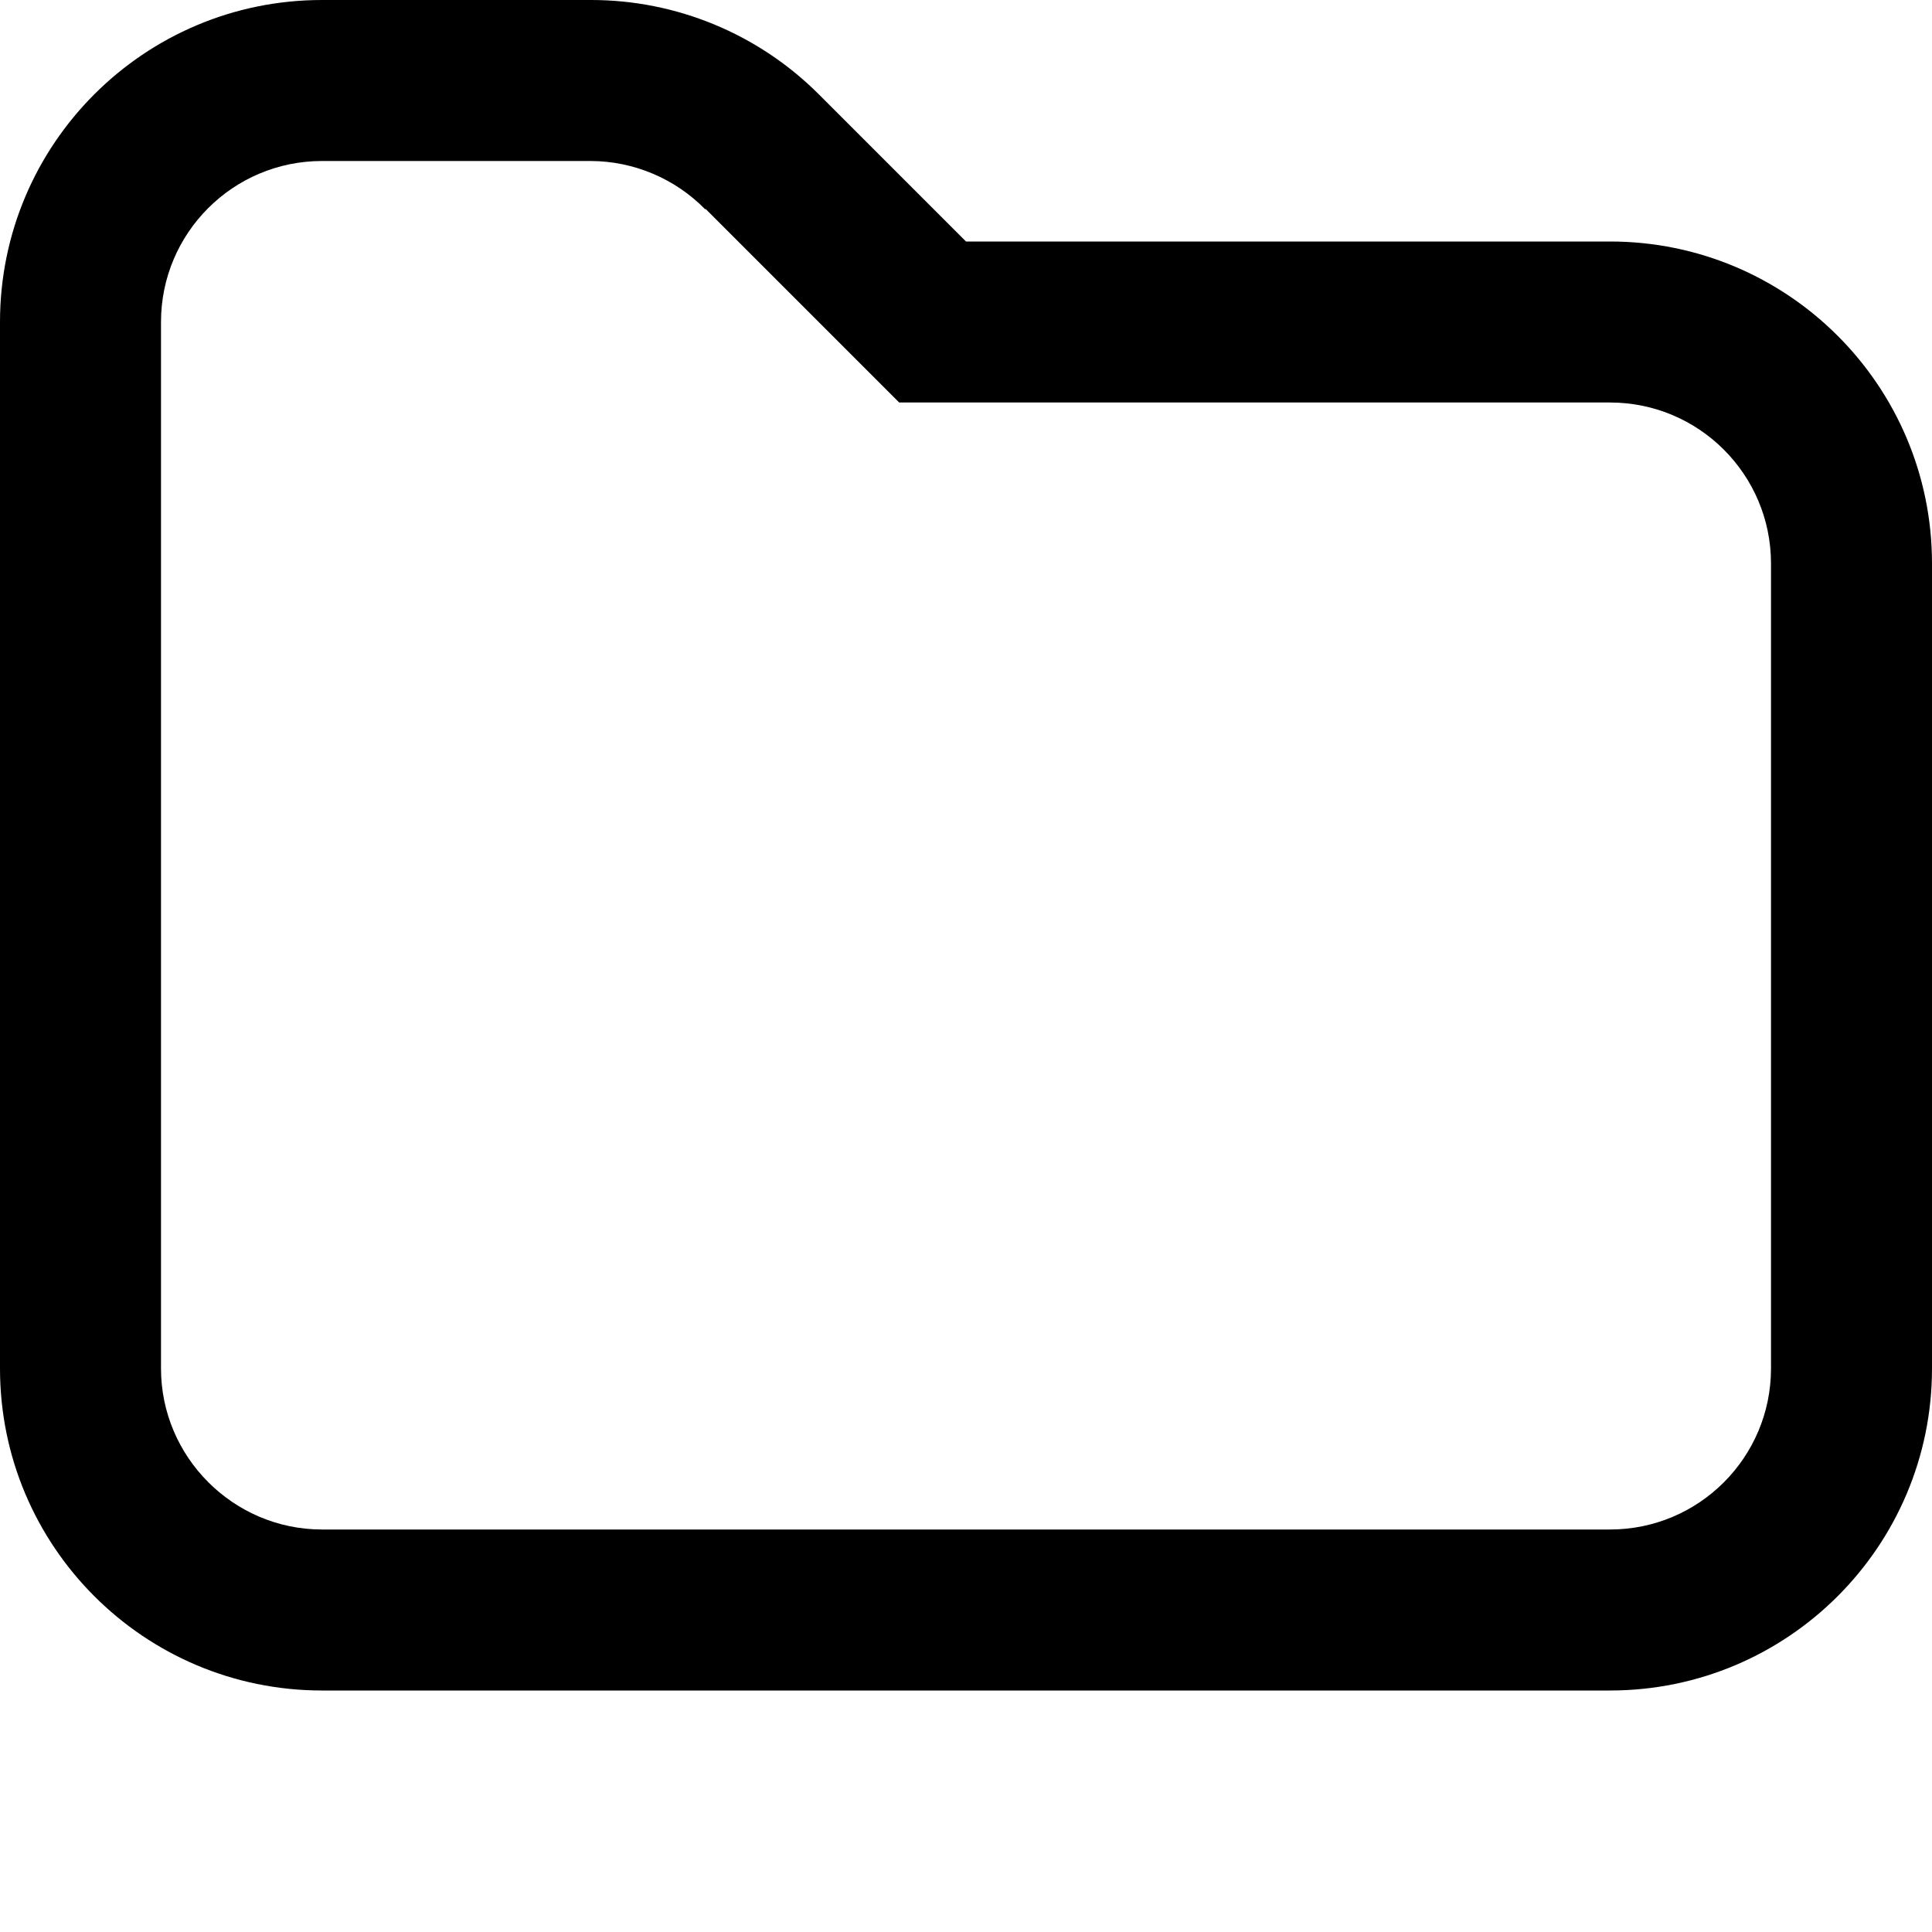
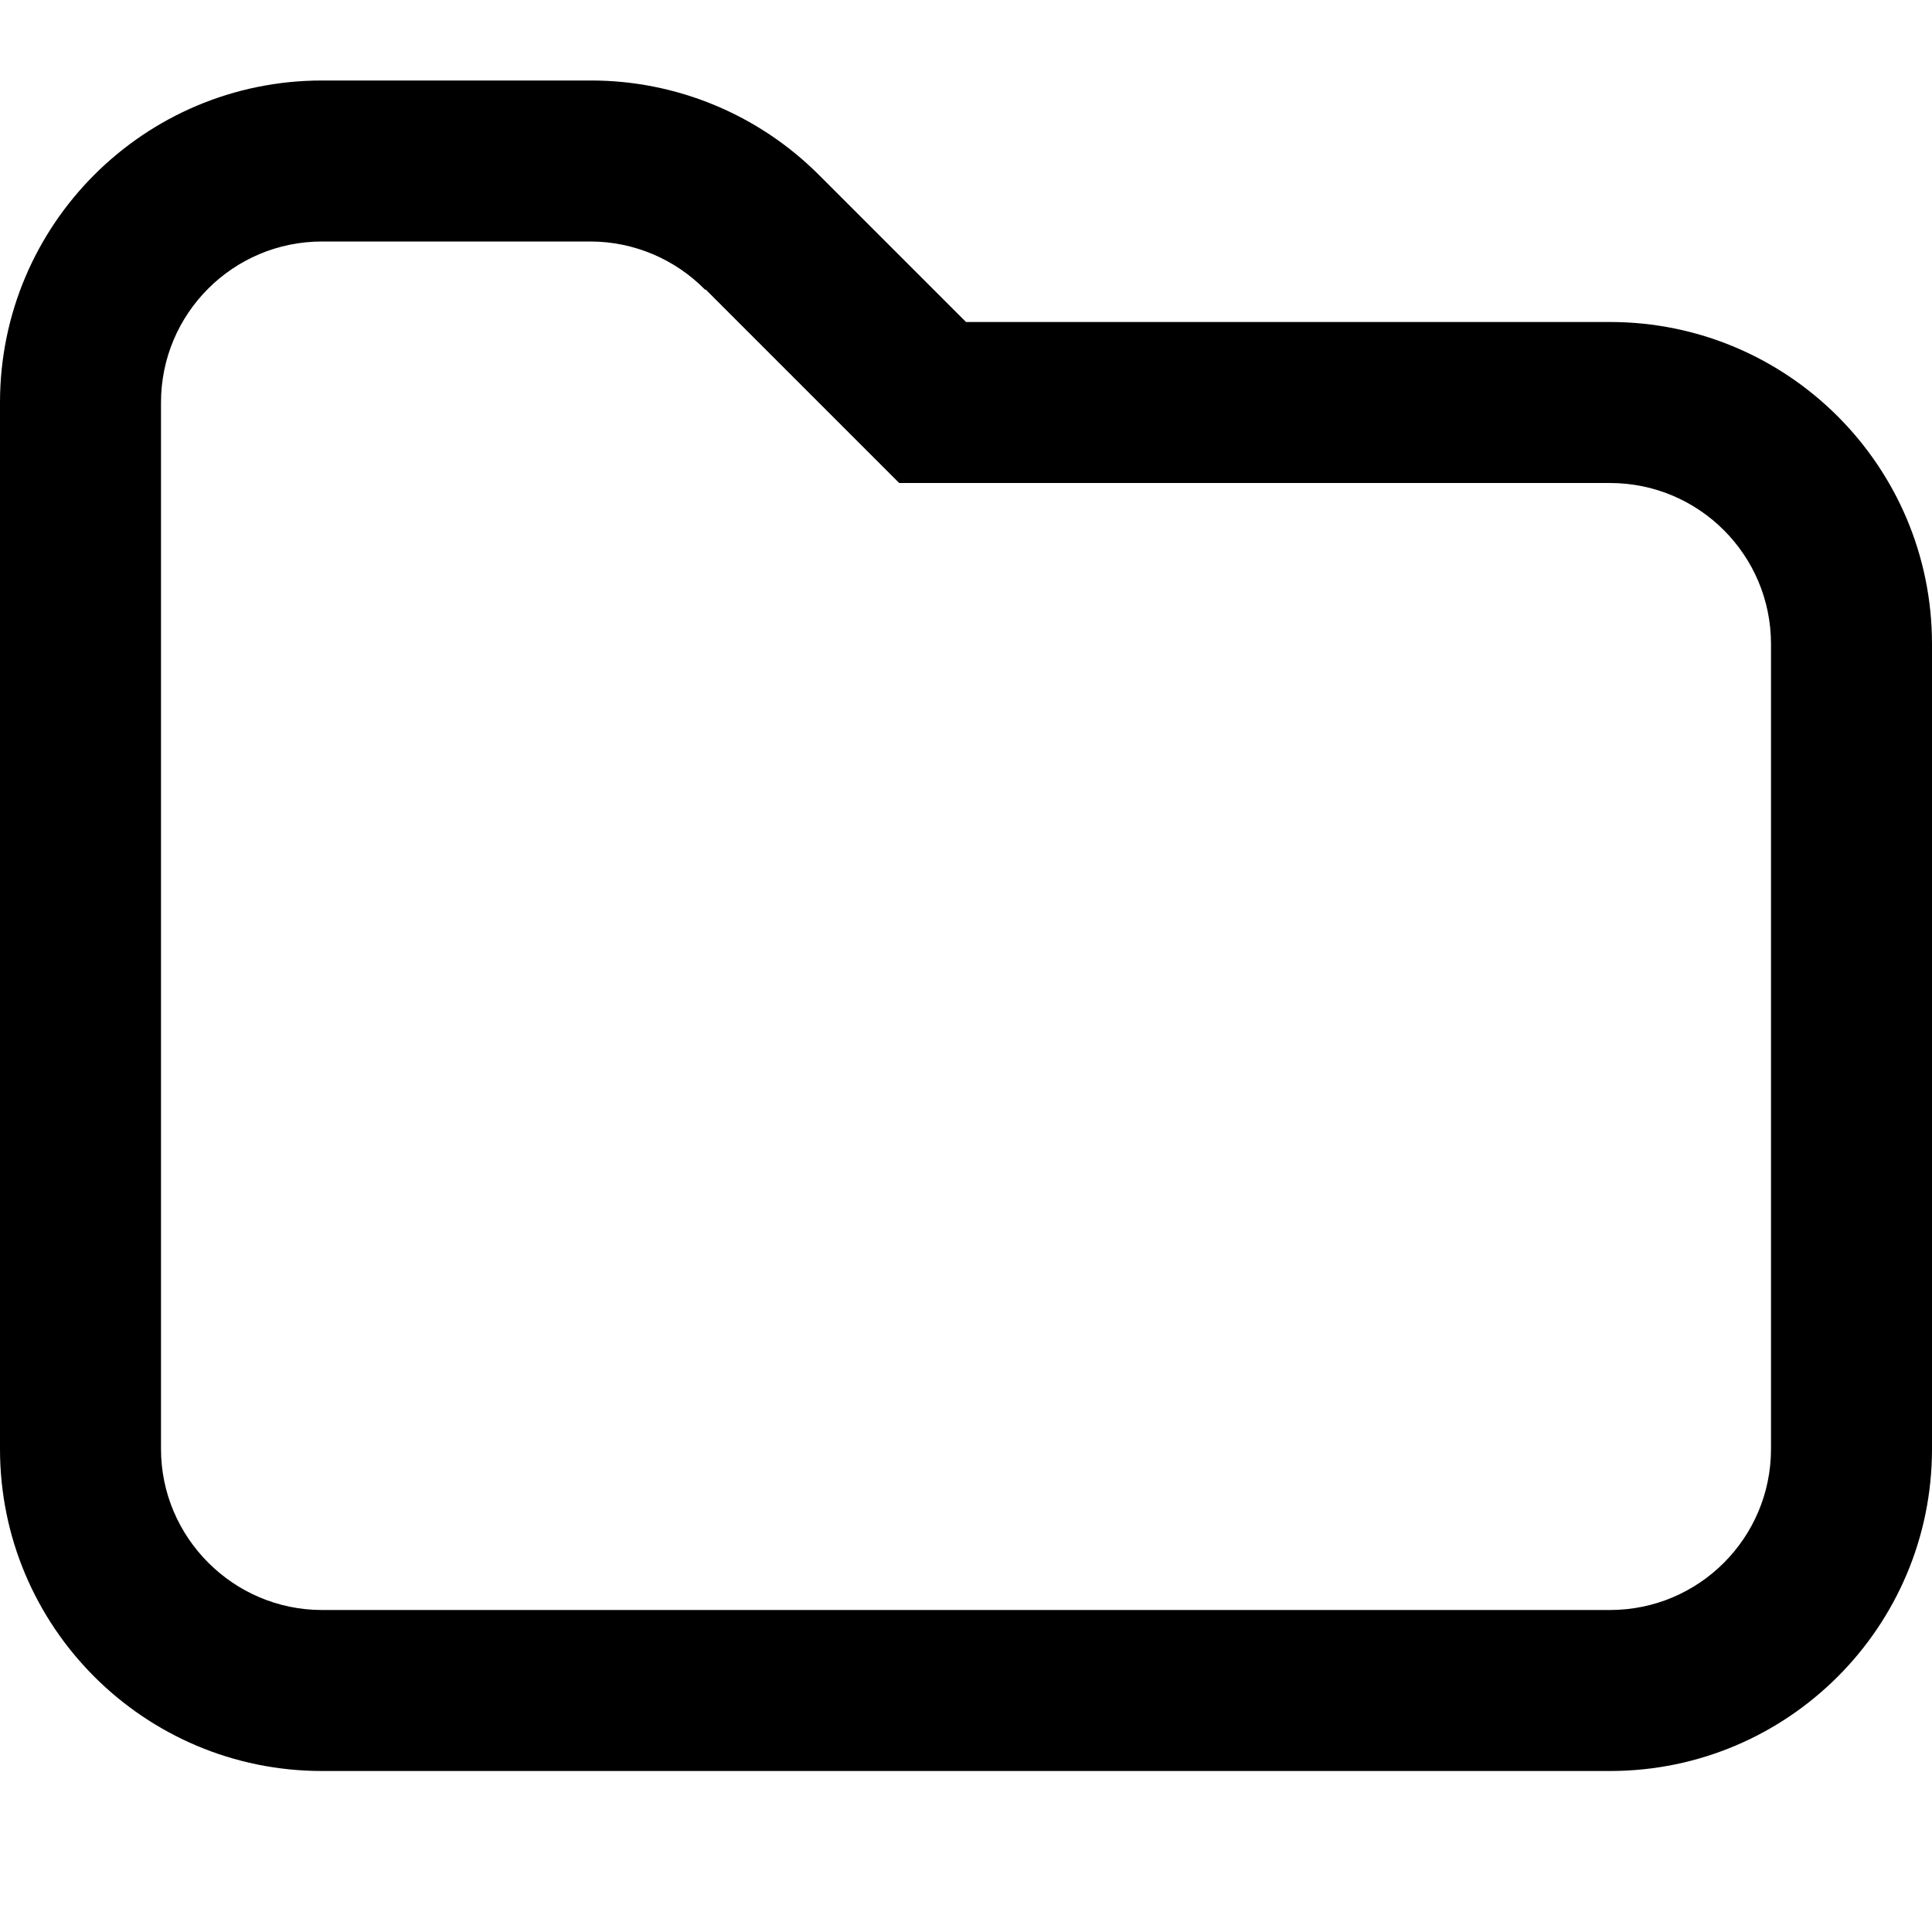
<svg xmlns="http://www.w3.org/2000/svg" width="24" height="24">
-   <path d="M11.17 5 8.76 2.59l1.41-1.42L12 3h8a4 4 0 0 1 4 4v10a4 4 0 0 1-4 4H4a4 4 0 0 1-4-4V4a4 4 0 0 1 4-4h3.34a4 4 0 0 1 2.83 1.17L8.76 2.6A2 2 0 0 0 7.34 2H4a2 2 0 0 0-2 2v13c0 1.1.9 2 2 2h16a2 2 0 0 0 2-2V7a2 2 0 0 0-2-2z" />
+   <path d="M11.17 6 8.76 3.59l1.41-1.42L12 4h8a4 4 0 0 1 4 4v10a4 4 0 0 1-4 4H4a4 4 0 0 1-4-4V5a4 4 0 0 1 4-4h3.34a4 4 0 0 1 2.83 1.17L8.76 3.6A2 2 0 0 0 7.34 3H4a2 2 0 0 0-2 2v13c0 1.1.9 2 2 2h16a2 2 0 0 0 2-2V8a2 2 0 0 0-2-2z" />
</svg>
